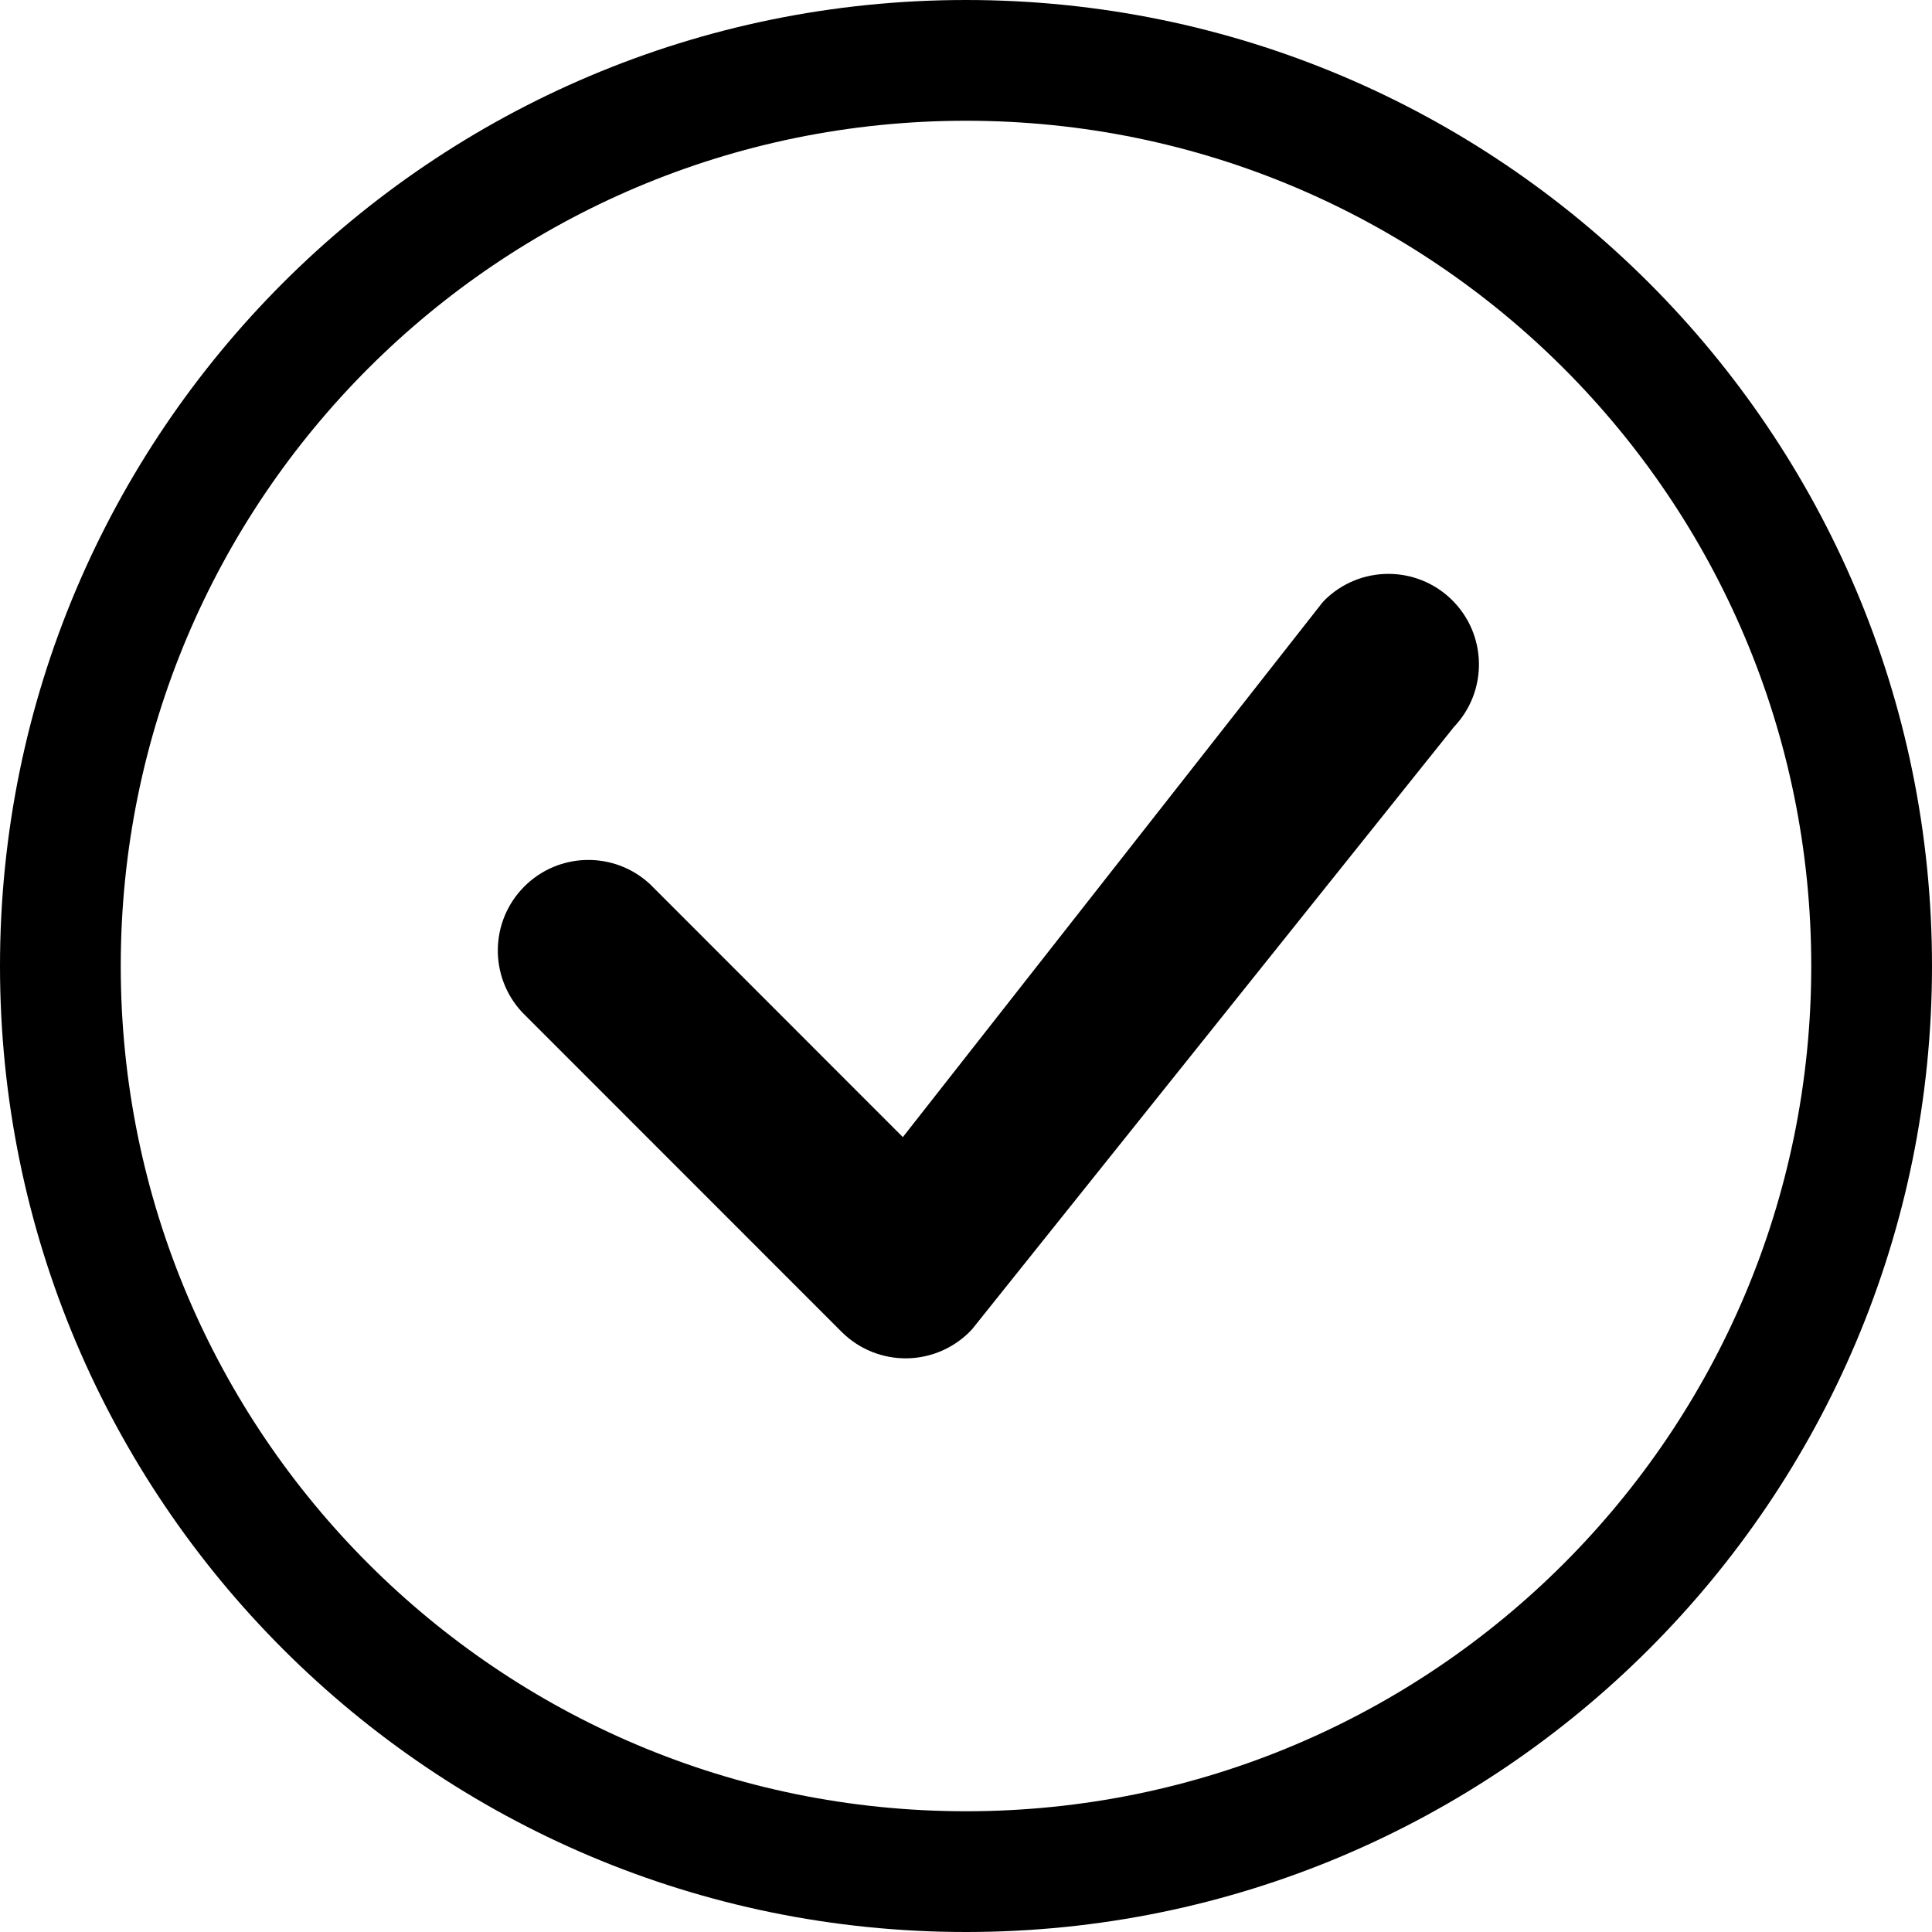
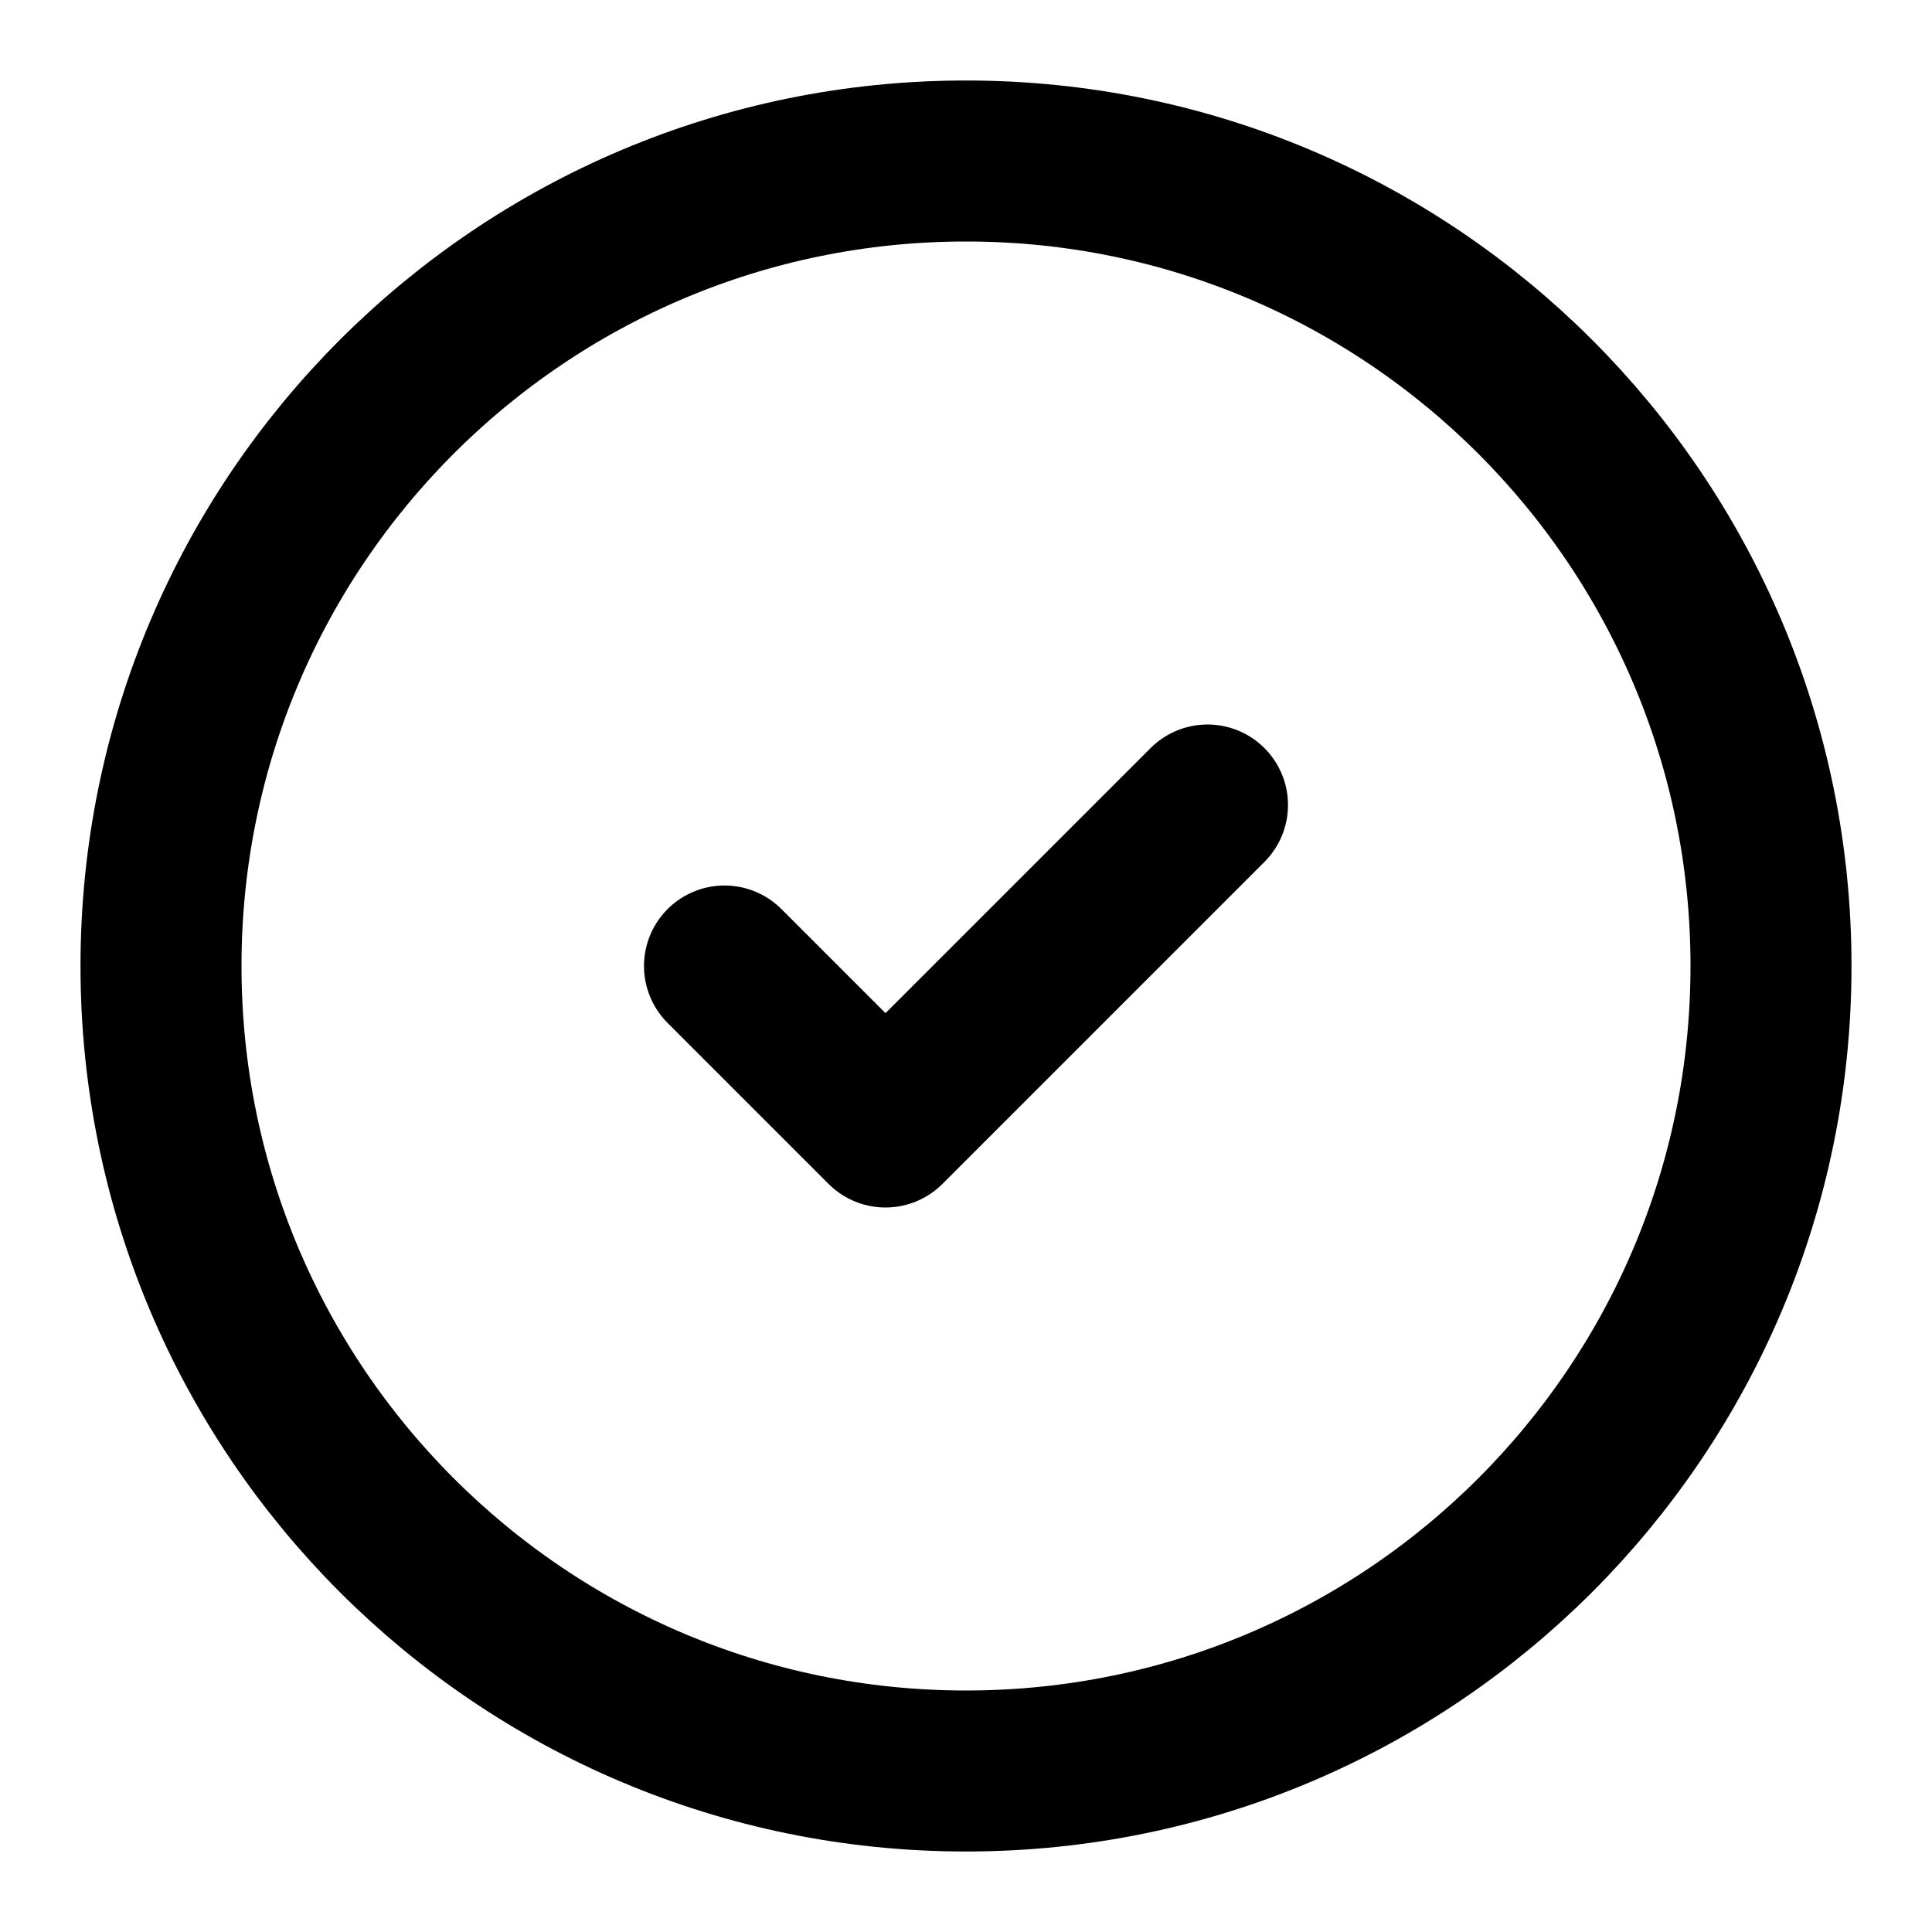
- <svg xmlns="http://www.w3.org/2000/svg" width="16" height="16" fill="currentColor" class="bi bi-check-circle" viewBox="0 0 16 16">
-   <path d="M8 15A7 7 0 1 1 8 1a7 7 0 0 1 0 14m0 1A8 8 0 1 0 8 0a8 8 0 0 0 0 16" />
-   <path d="m10.97 4.97-.02.022-3.473 4.425-2.093-2.094a.75.75 0 0 0-1.06 1.06L6.97 11.03a.75.75 0 0 0 1.079-.02l3.992-4.99a.75.75 0 0 0-1.071-1.05" />
+ <svg xmlns="http://www.w3.org/2000/svg" width="24" height="24" viewBox="0 0 24 24" fill="none" stroke="currentColor" stroke-width="2" stroke-linecap="round" stroke-linejoin="round" class="lucide lucide-circle-check-icon lucide-circle-check">
+   <circle cx="12" cy="12" r="10" />
+   <path d="m9 12 2 2 4-4" />
</svg>
